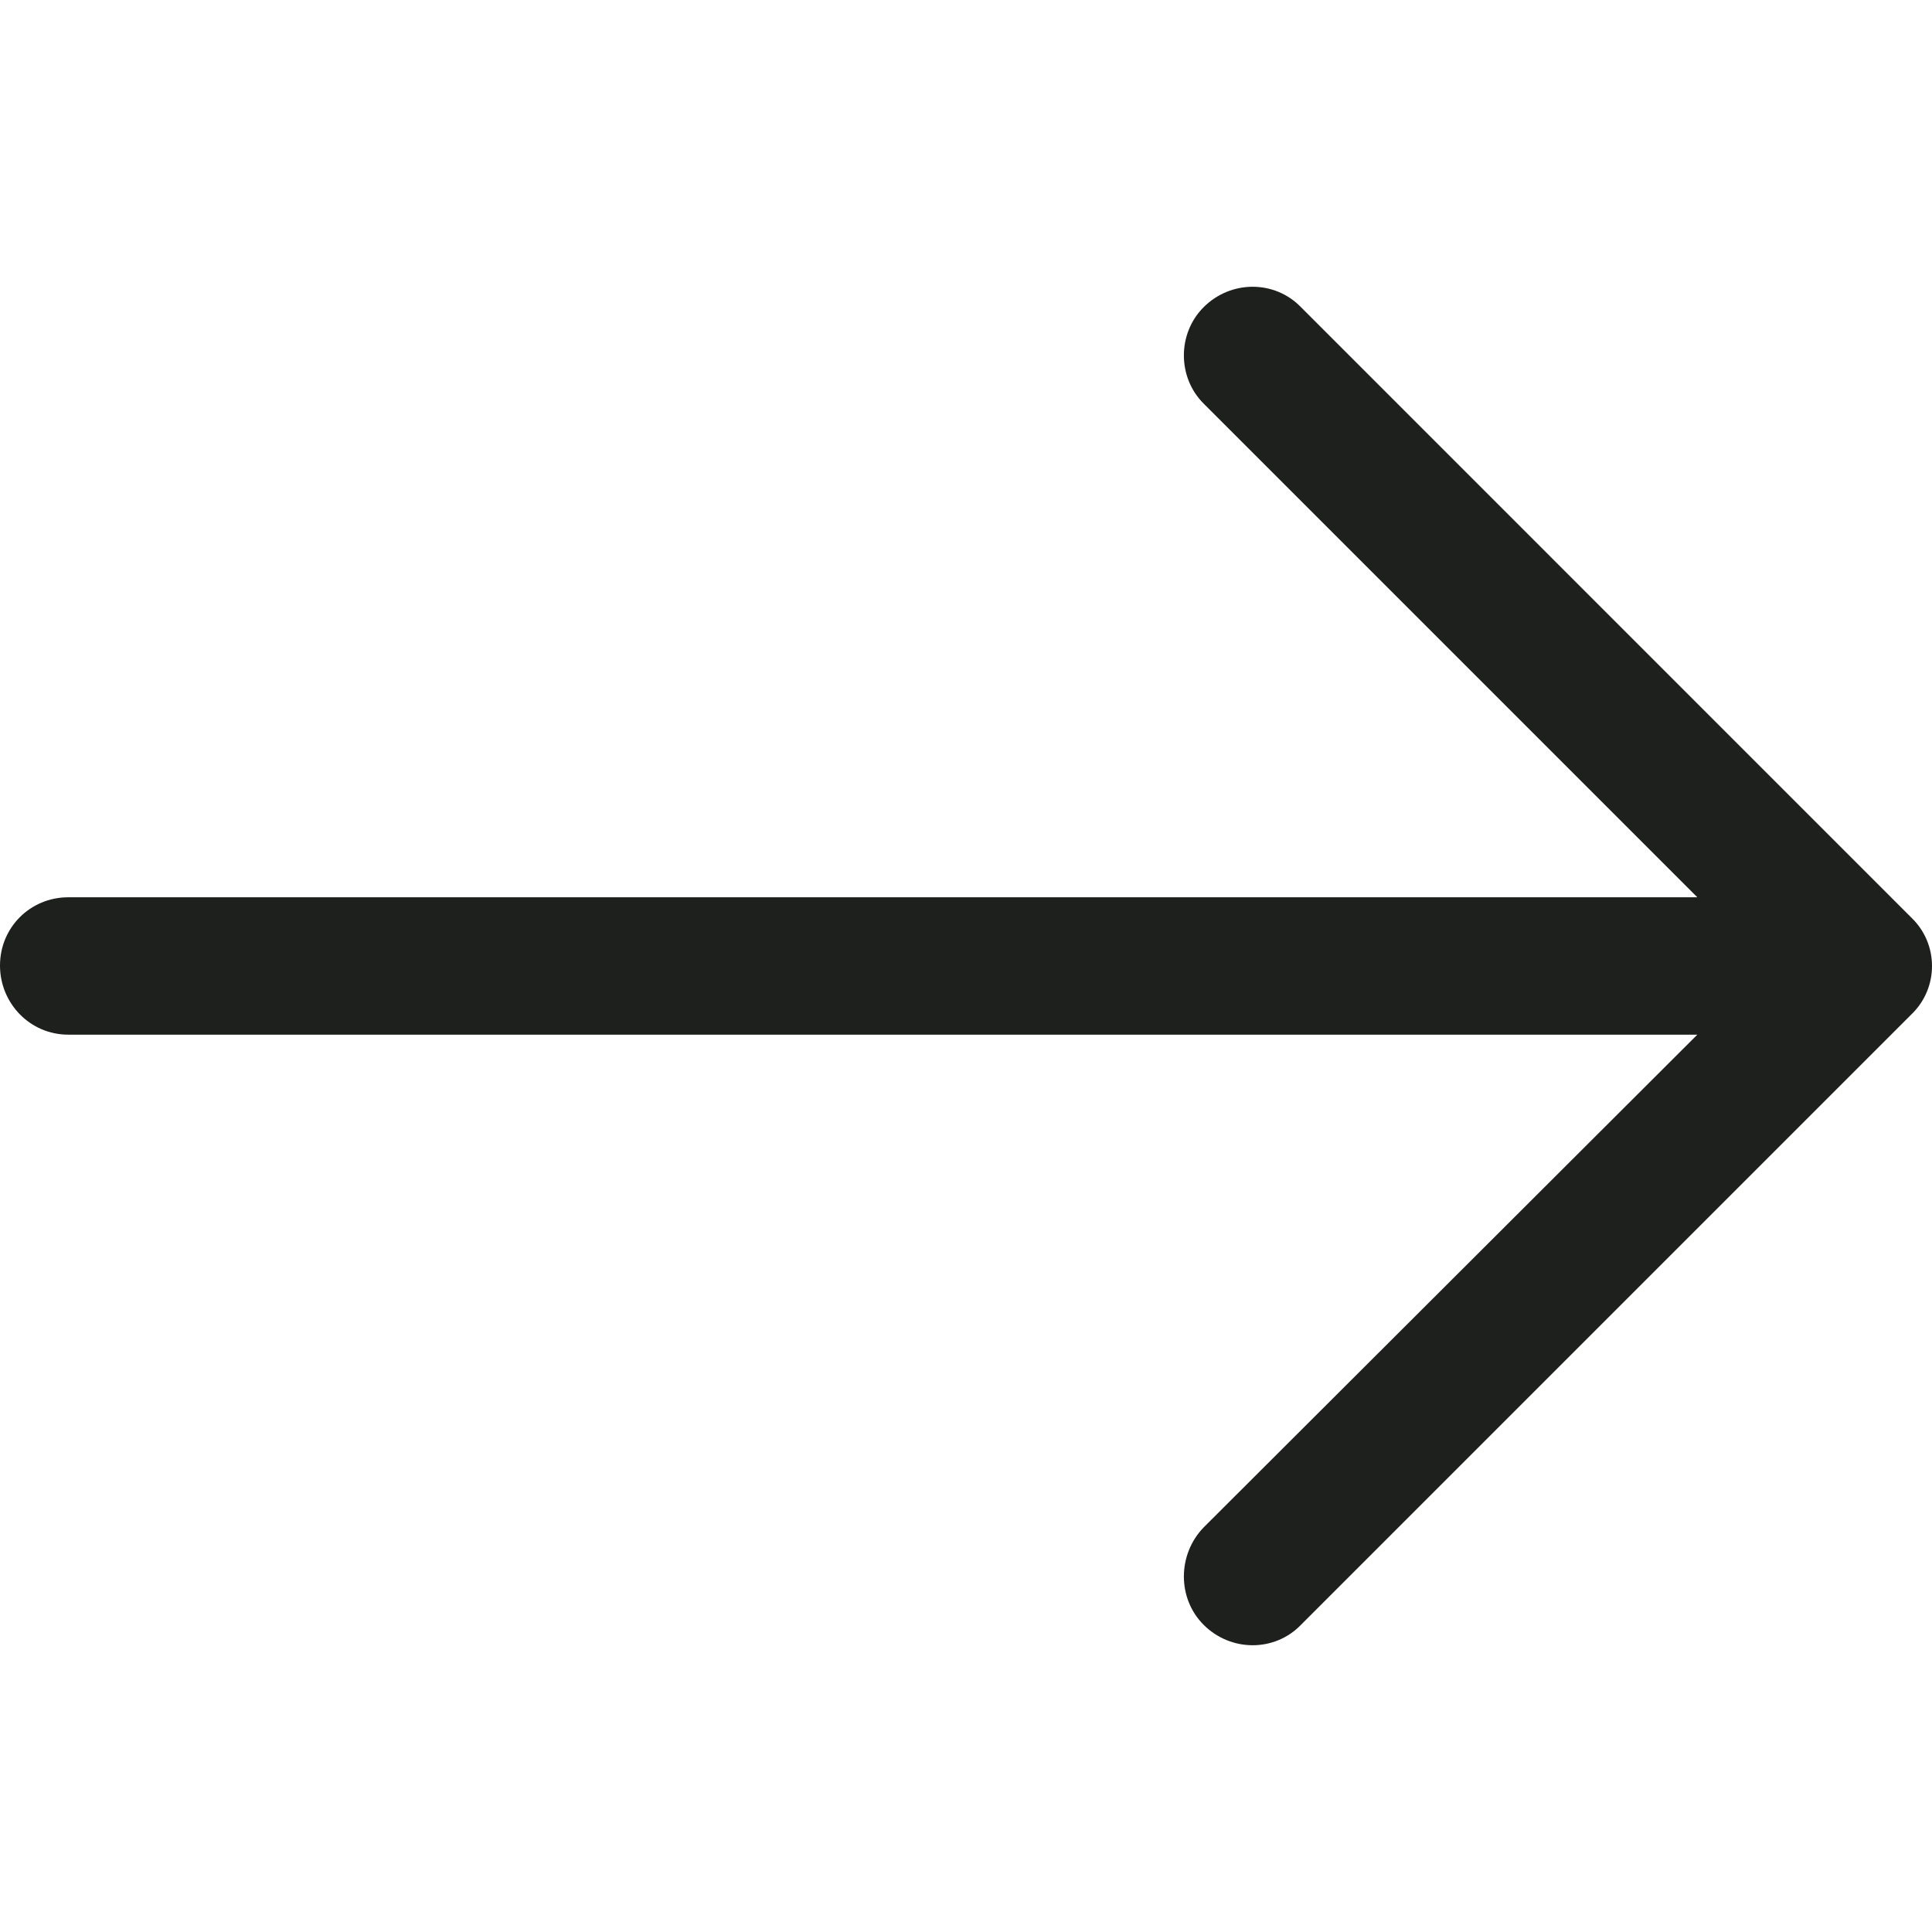
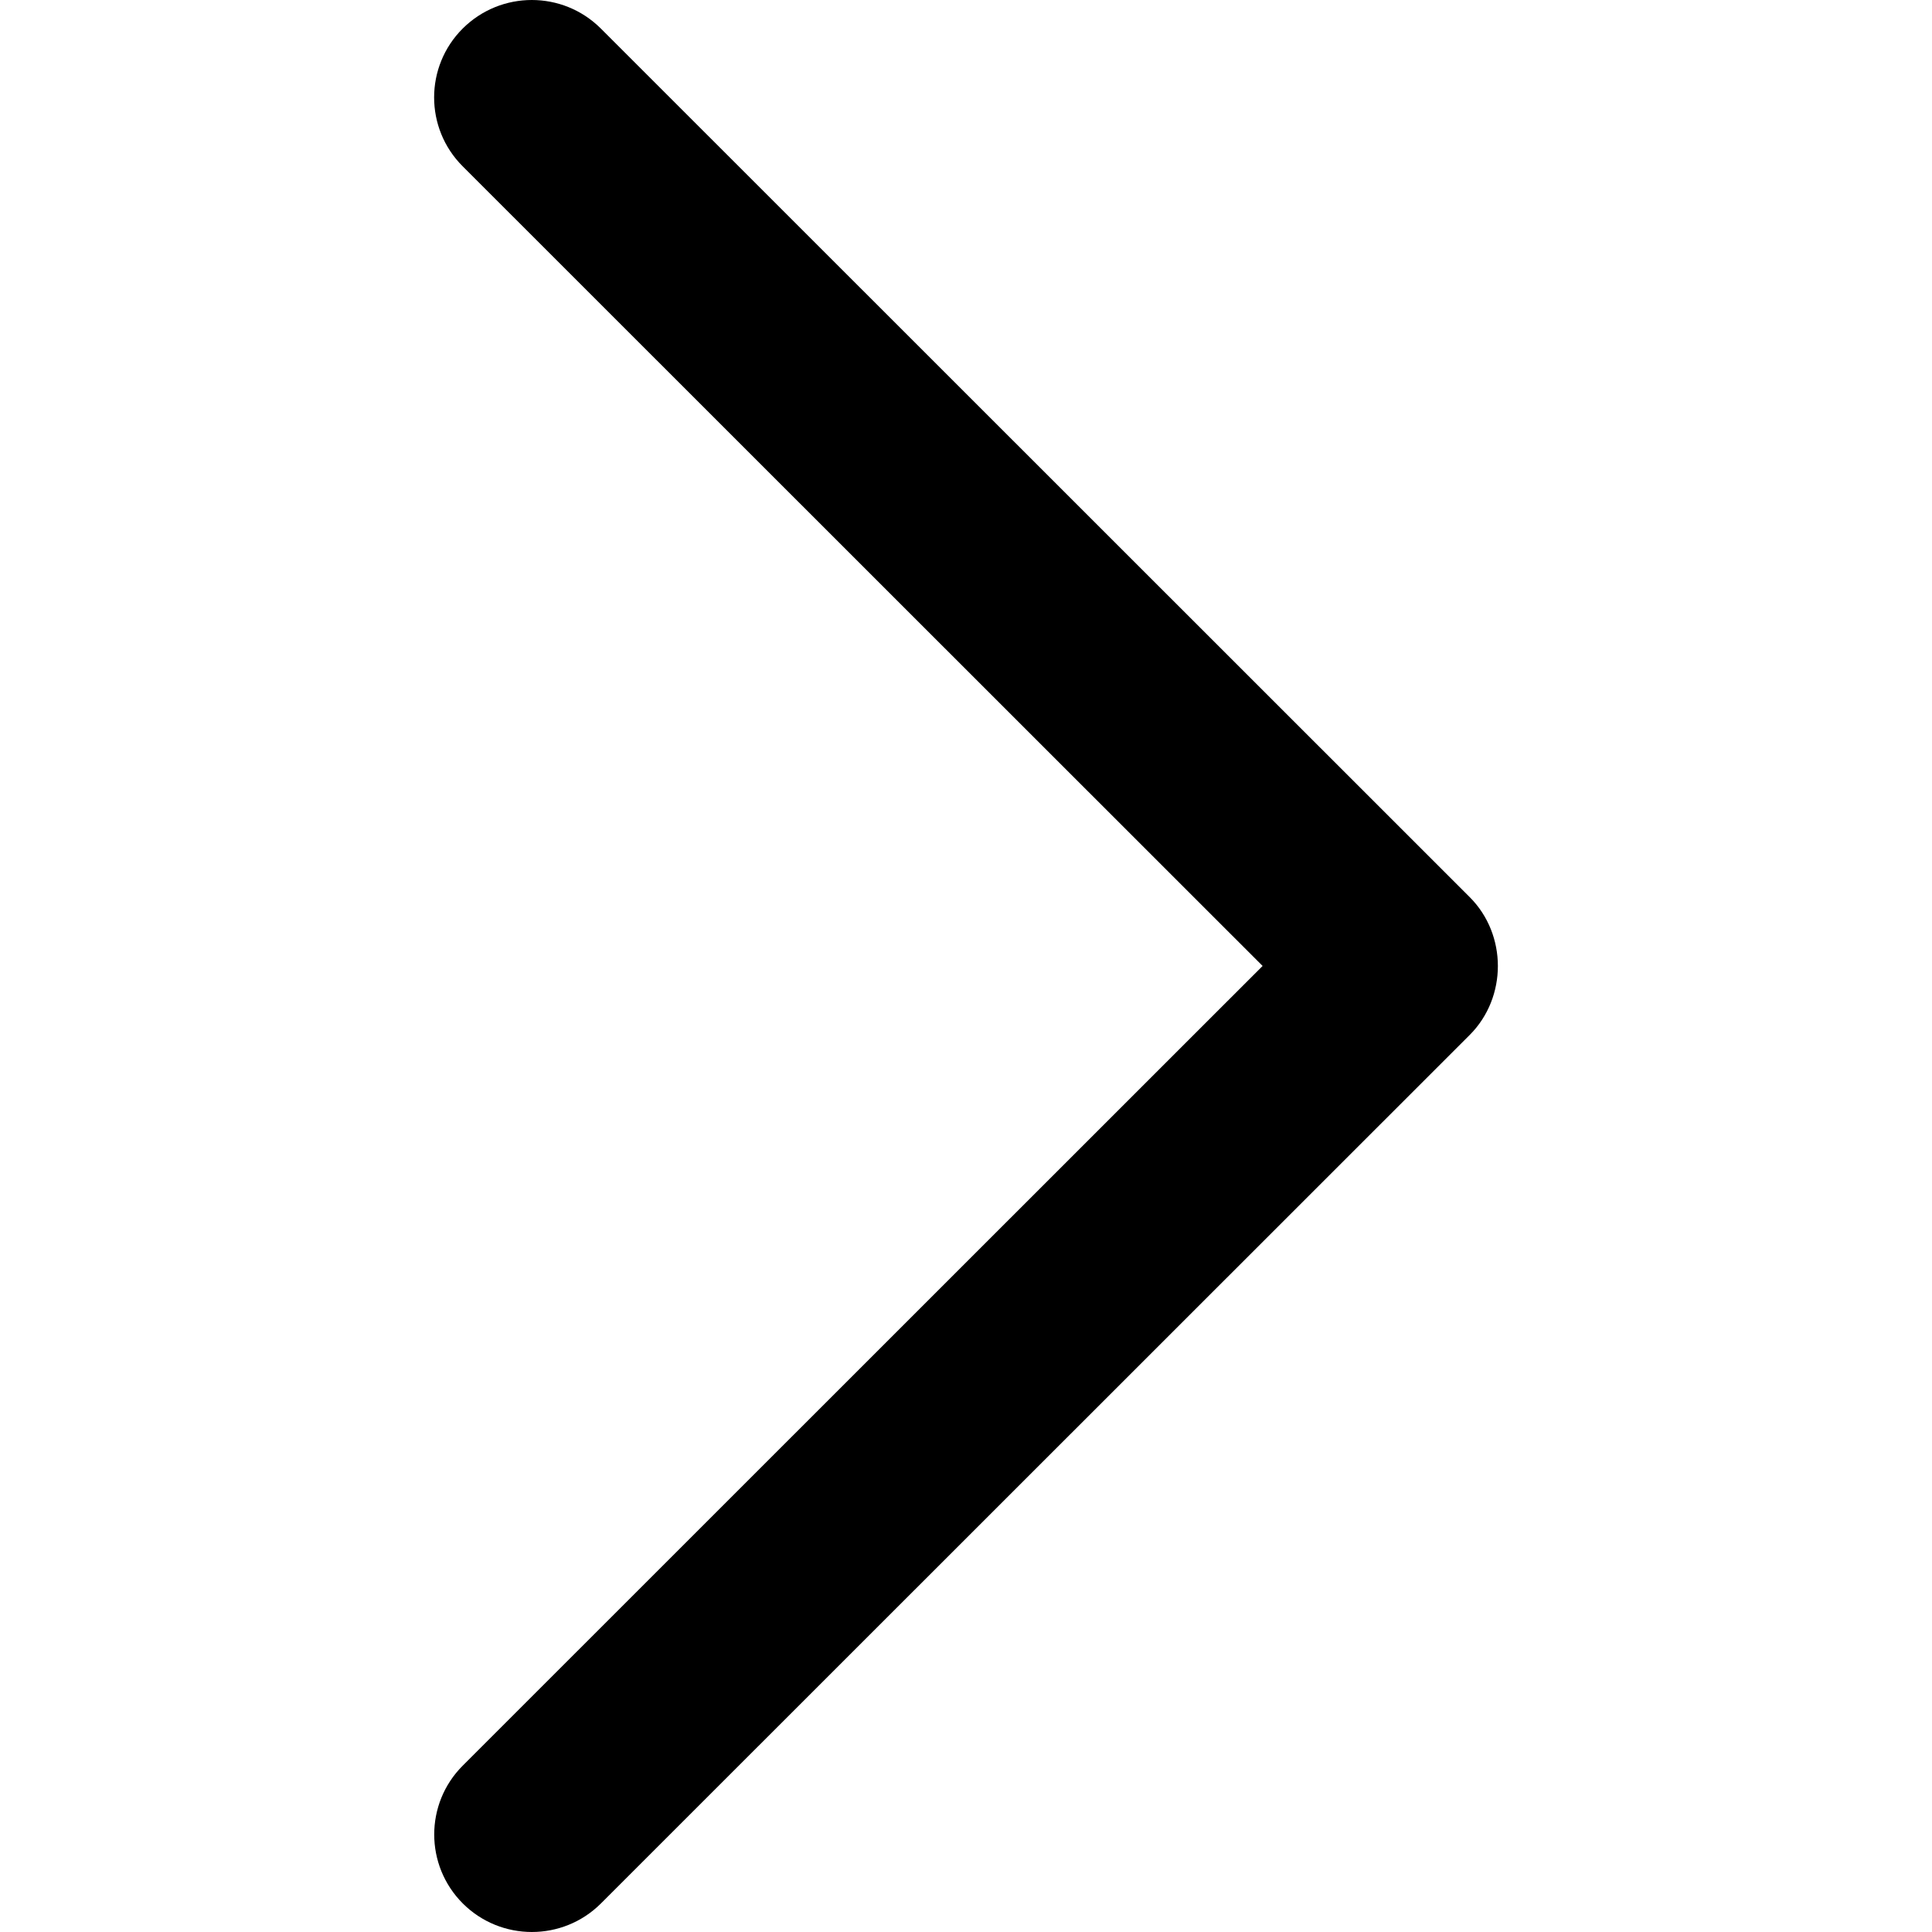
- <svg xmlns="http://www.w3.org/2000/svg" version="1.1" id="Capa_1" x="0px" y="0px" viewBox="0 0 31.49 31.49" style="enable-background:new 0 0 31.49 31.49;" xml:space="preserve">
-   <path style="fill:#1E201D;" d="M21.205,5.007c-0.429-0.444-1.143-0.444-1.587,0c-0.429,0.429-0.429,1.143,0,1.571l8.047,8.047H1.111  C0.492,14.626,0,15.118,0,15.737c0,0.619,0.492,1.127,1.111,1.127h26.554l-8.047,8.032c-0.429,0.444-0.429,1.159,0,1.587  c0.444,0.444,1.159,0.444,1.587,0l9.952-9.952c0.444-0.429,0.444-1.143,0-1.571L21.205,5.007z" />
+ <svg xmlns="http://www.w3.org/2000/svg" version="1.1" id="Capa_1" x="0px" y="0px" viewBox="0 0 240.823 240.823" style="enable-background:new 0 0 240.823 240.823;" xml:space="preserve">
+   <g>
+     <path id="Chevron_Right_1_" d="M183.189,111.816L74.892,3.555c-4.752-4.74-12.451-4.74-17.215,0c-4.752,4.74-4.752,12.439,0,17.179   l99.707,99.671l-99.695,99.671c-4.752,4.74-4.752,12.439,0,17.191c4.752,4.74,12.463,4.74,17.215,0l108.297-108.261   C187.881,124.315,187.881,116.495,183.189,111.816z" />
+     <g>
+ 	</g>
+     <g>
+ 	</g>
+     <g>
+ 	</g>
+     <g>
+ 	</g>
+     <g>
+ 	</g>
+     <g>
+ 	</g>
+   </g>
  <g>
</g>
  <g>
</g>
  <g>
</g>
  <g>
</g>
  <g>
</g>
  <g>
</g>
  <g>
</g>
  <g>
</g>
  <g>
</g>
  <g>
</g>
  <g>
</g>
  <g>
</g>
  <g>
</g>
  <g>
</g>
  <g>
</g>
</svg>
